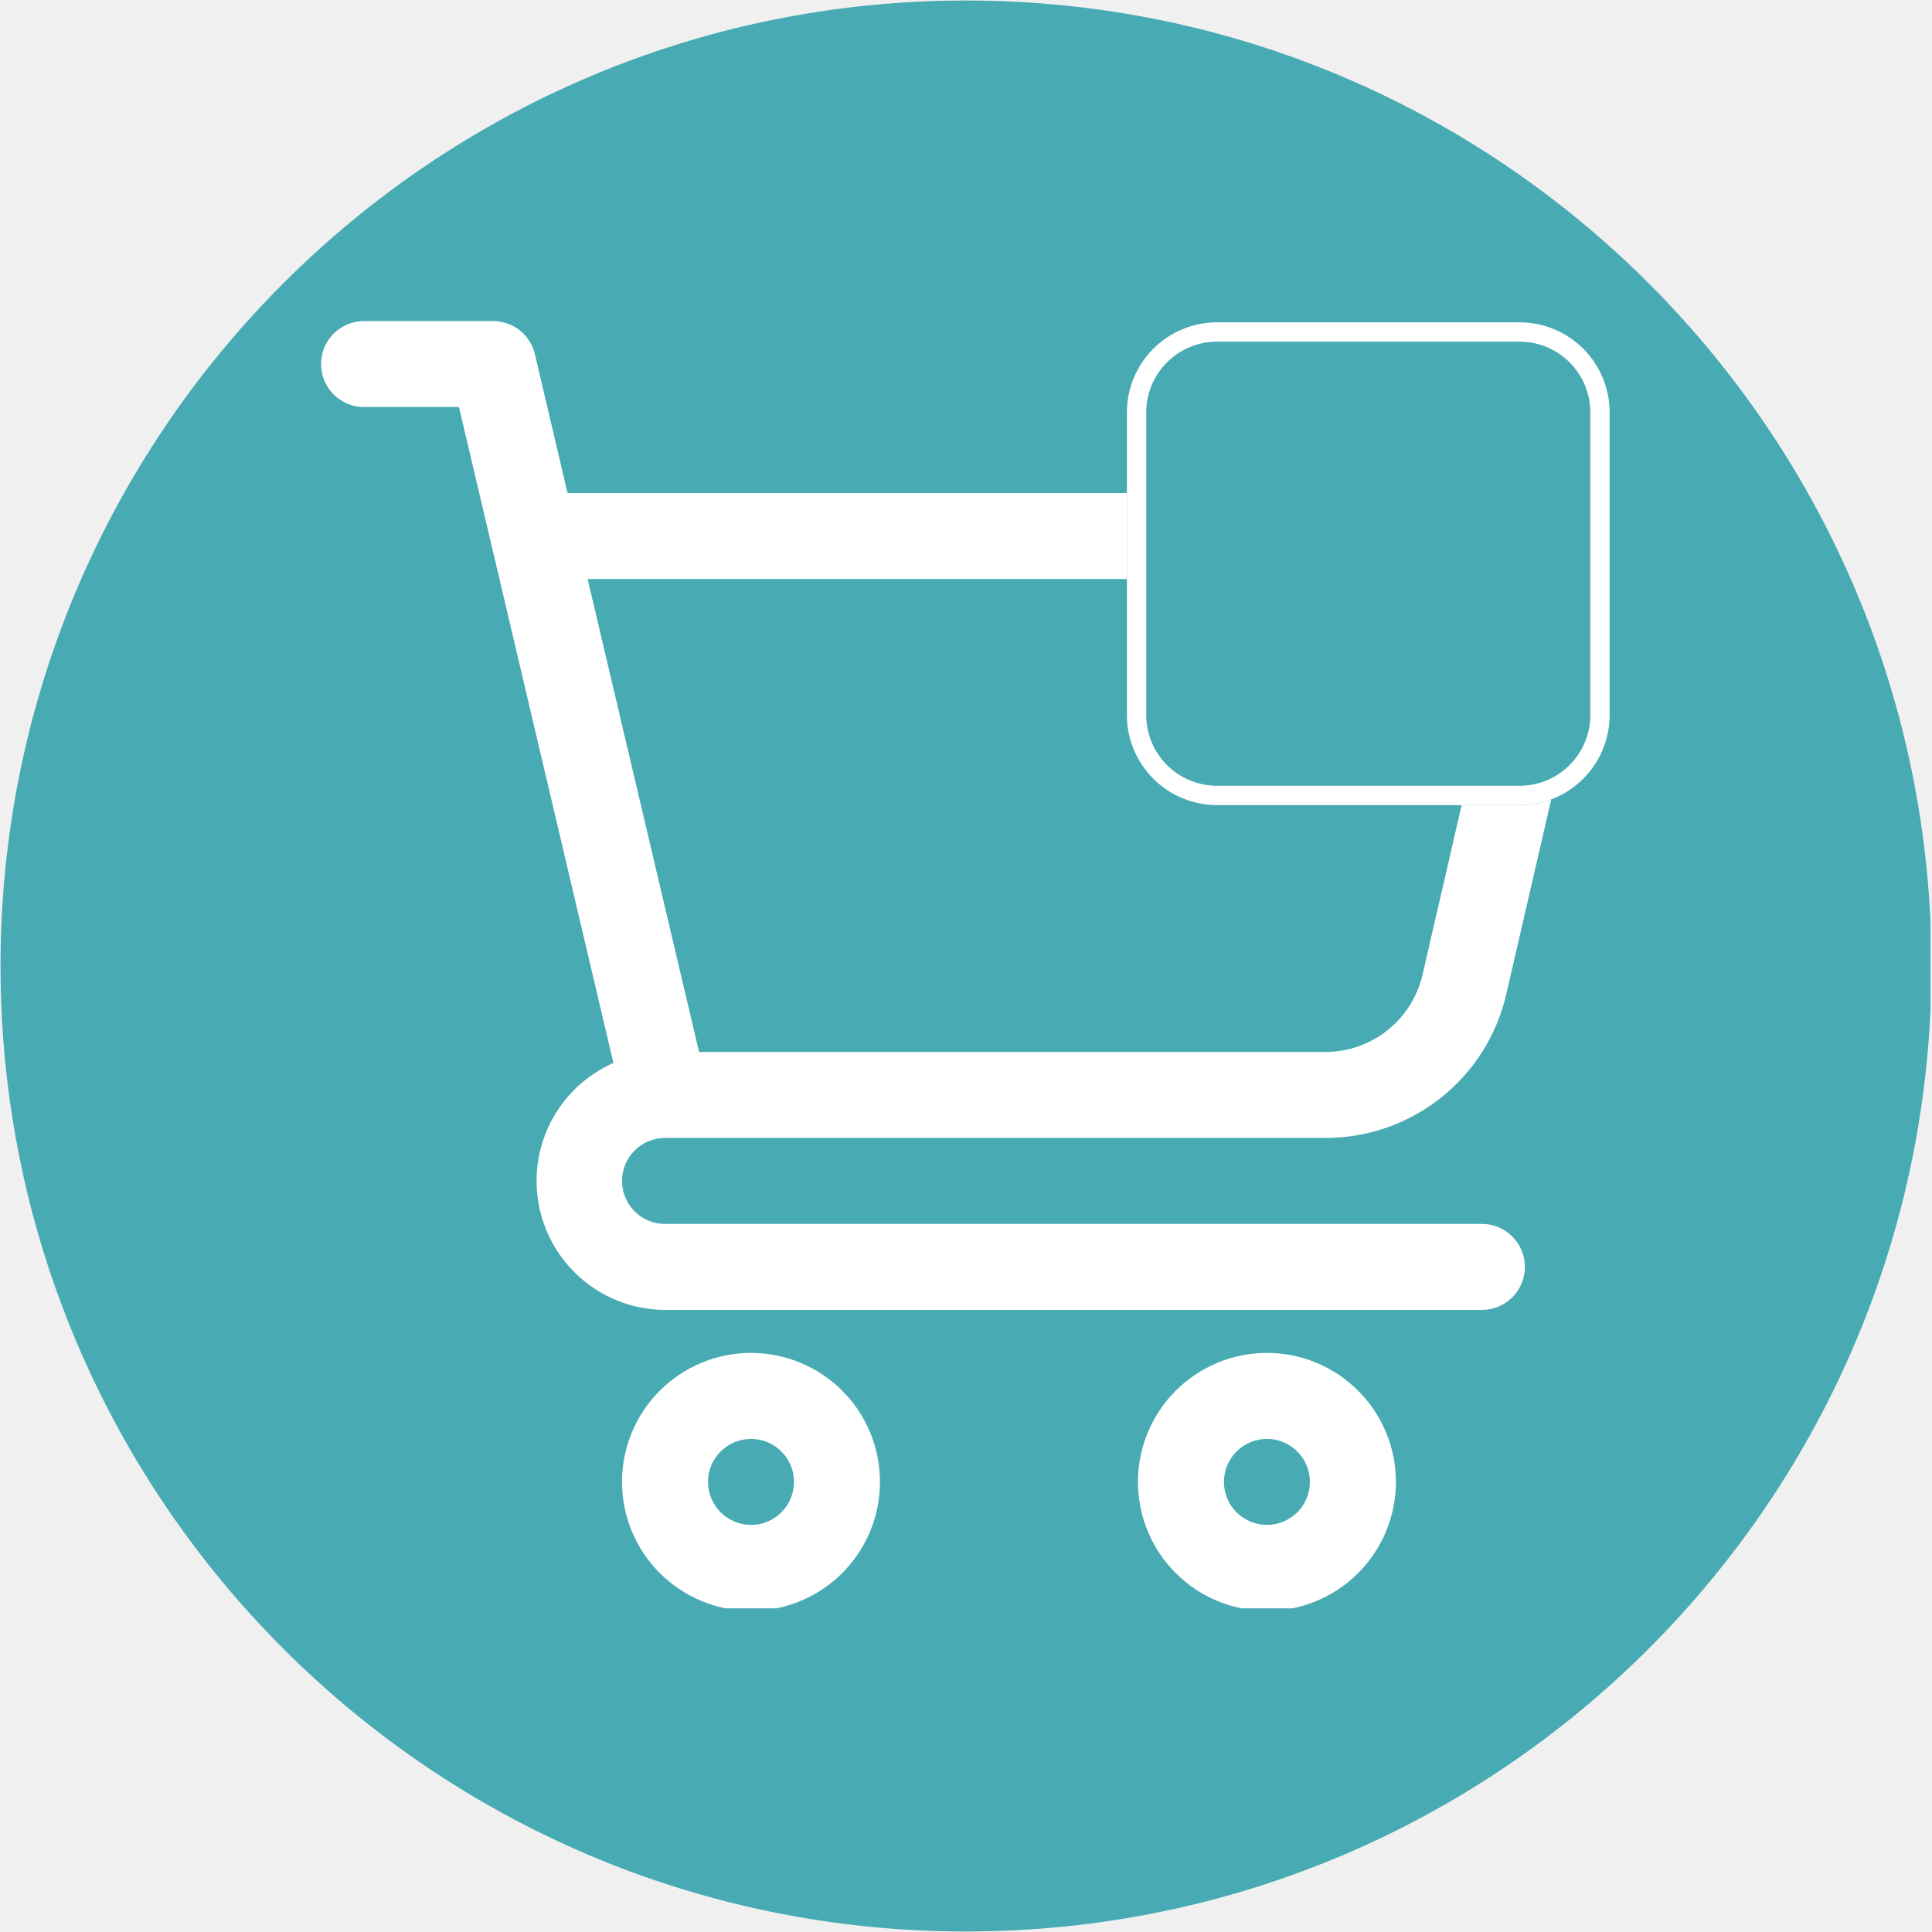
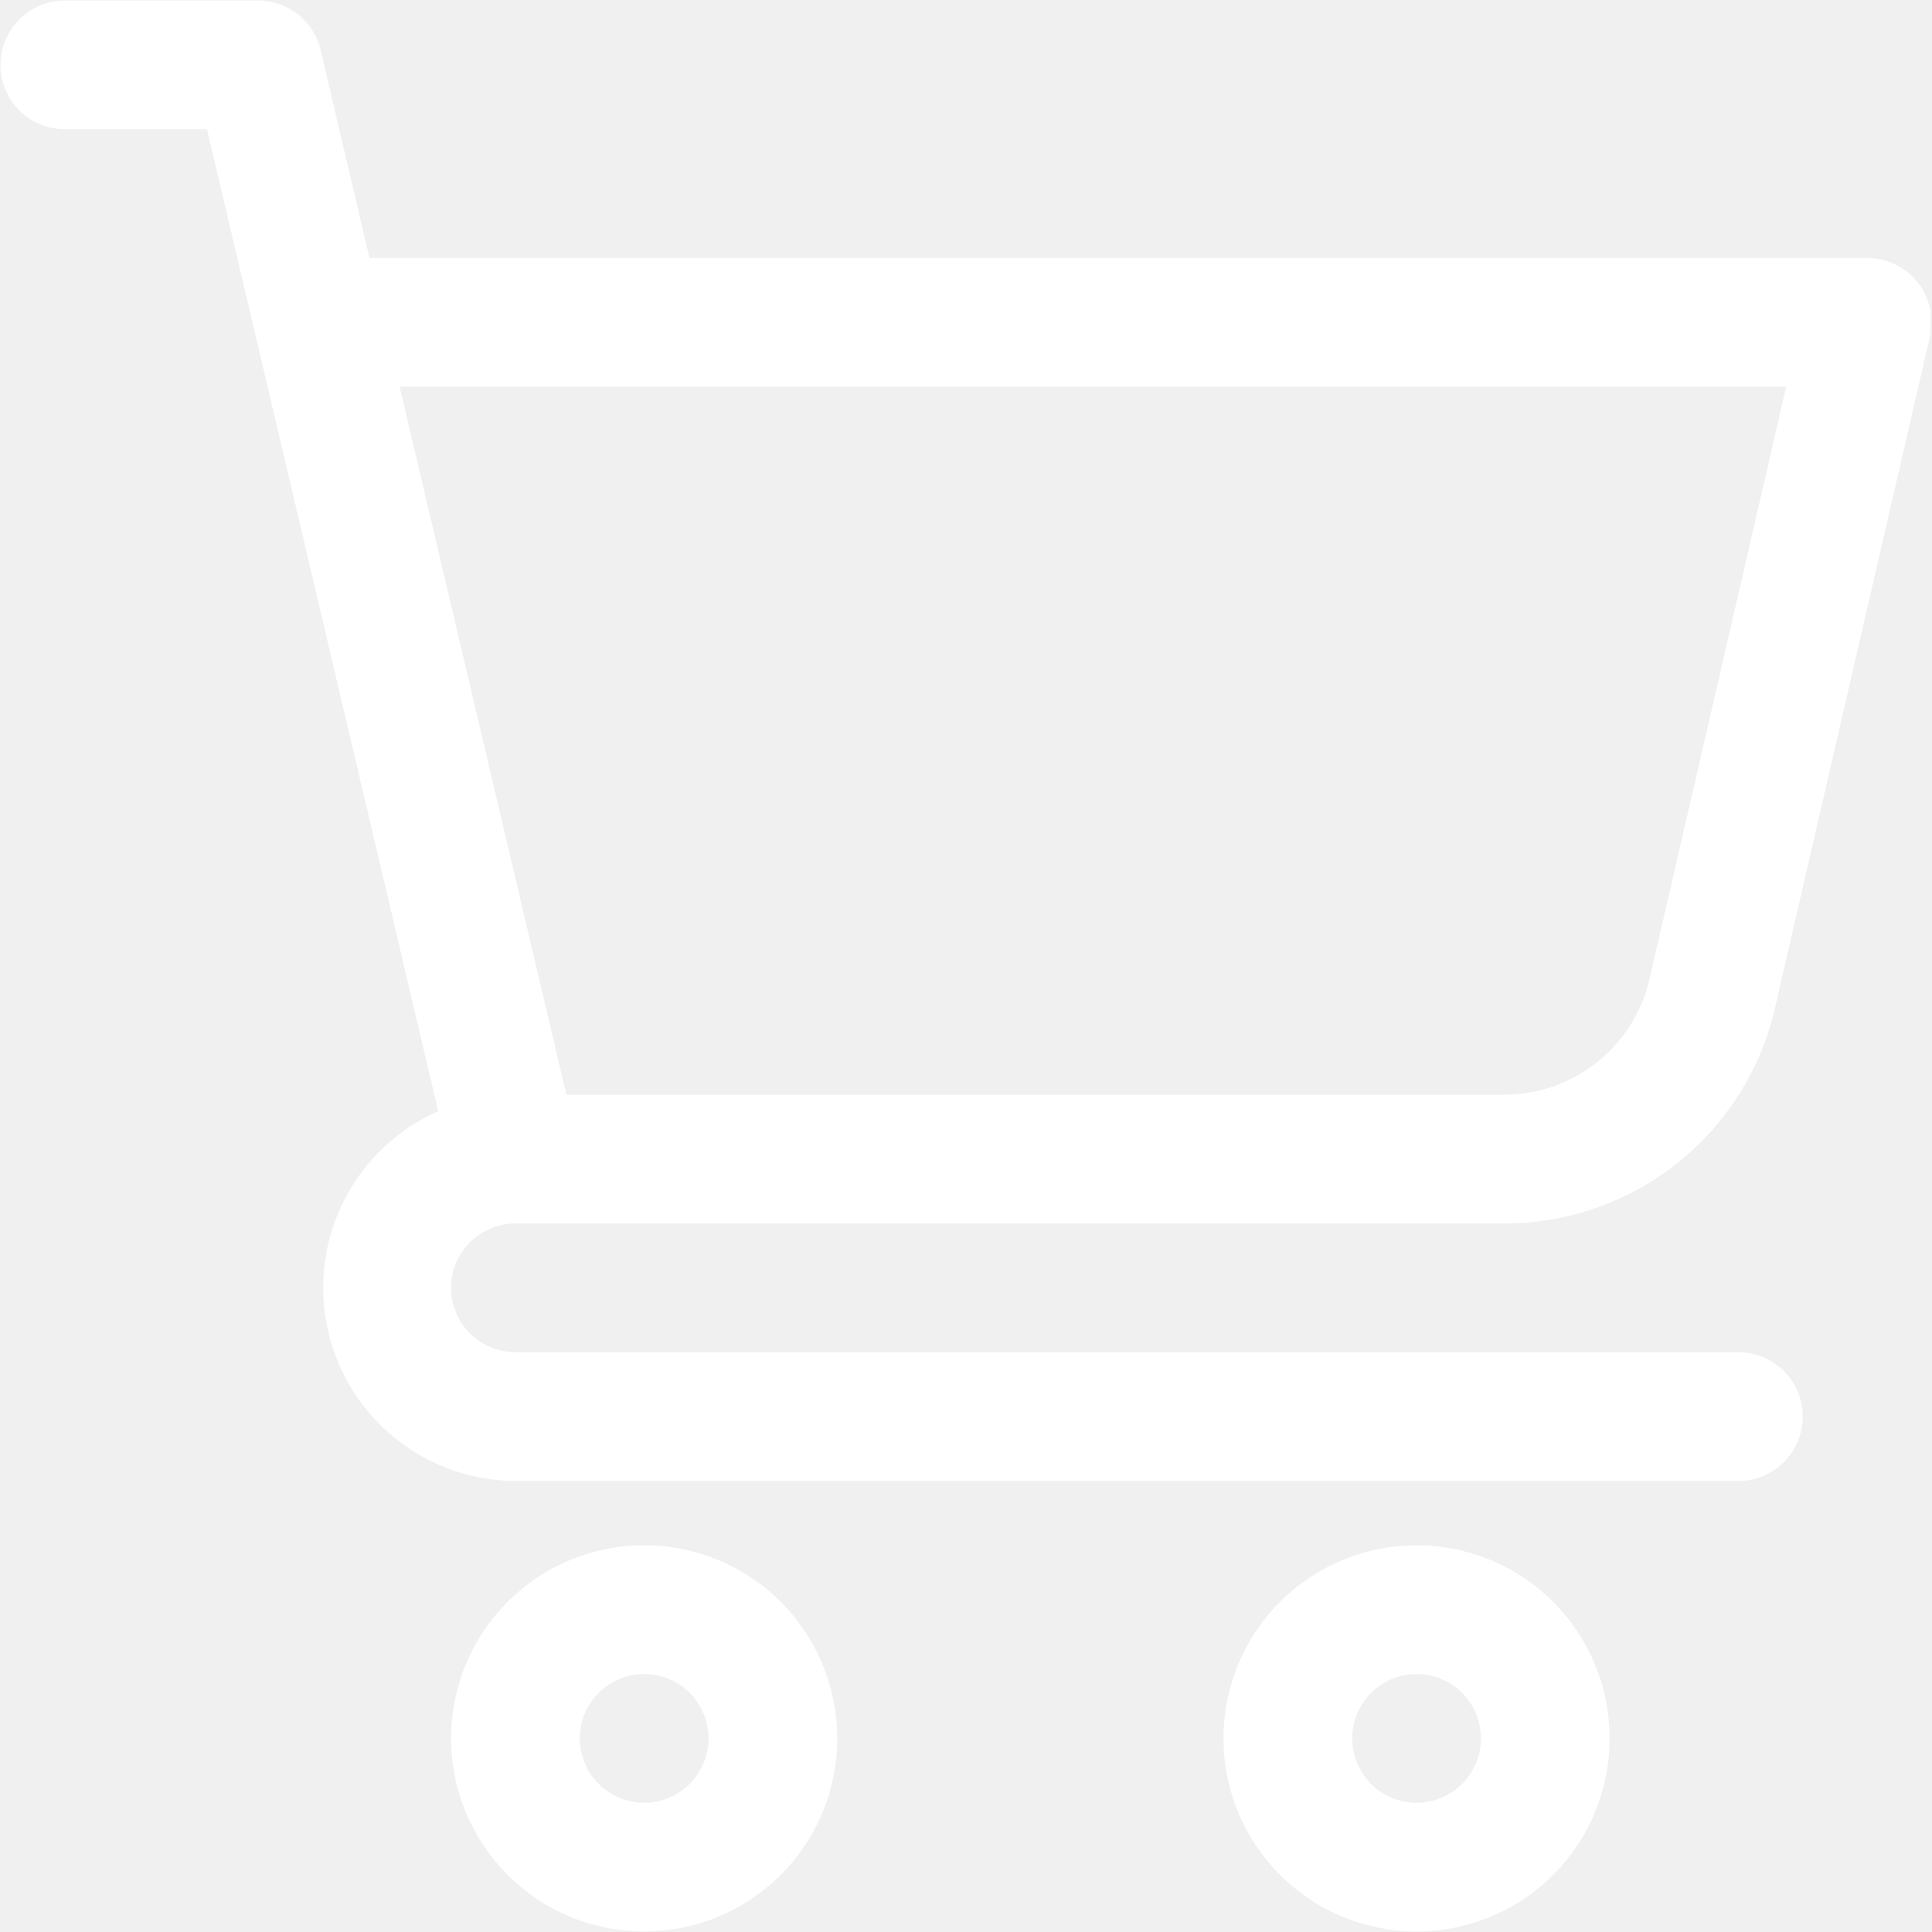
<svg xmlns="http://www.w3.org/2000/svg" width="300" zoomAndPan="magnify" viewBox="0 0 224.88 225" height="300" preserveAspectRatio="xMidYMid meet" version="1.0">
  <defs>
-     <clipPath id="e9ddc396cc">
-       <path d="M 0 0.059 L 224.762 0.059 L 224.762 224.938 L 0 224.938 Z M 0 0.059 " clip-rule="nonzero" />
+     <clipPath id="3e6756987e">
+       <path d="M 0 0.059 L 224.762 0.059 L 224.762 173 L 0 173 Z M 0 0.059 " clip-rule="nonzero" />
    </clipPath>
-     <clipPath id="ddbebab022">
-       <path d="M 112.441 0.059 C 50.34 0.059 0 50.402 0 112.5 C 0 174.598 50.34 224.941 112.441 224.941 C 174.539 224.941 224.879 174.598 224.879 112.5 C 224.879 50.402 174.539 0.059 112.441 0.059 Z M 112.441 0.059 " clip-rule="nonzero" />
+     <clipPath id="67a2dd022c">
+       <path d="M 52 179 L 98 179 L 98 224.938 L 52 224.938 Z M 52 179 " clip-rule="nonzero" />
    </clipPath>
-     <clipPath id="418a796eae">
-       <path d="M 37.328 37.391 L 187.25 37.391 L 187.25 153 L 37.328 153 Z M 37.328 37.391 " clip-rule="nonzero" />
-     </clipPath>
-     <clipPath id="63ac04ecf9">
-       <path d="M 72 157 L 103 157 L 103 187.309 L 72 187.309 Z M 72 157 " clip-rule="nonzero" />
-     </clipPath>
-     <clipPath id="fd9fcb5548">
-       <path d="M 132 157 L 163 157 L 163 187.309 L 132 187.309 Z M 132 157 " clip-rule="nonzero" />
-     </clipPath>
-     <clipPath id="f244d71493">
-       <path d="M 131.18 37.539 L 187.398 37.539 L 187.398 93.762 L 131.18 93.762 Z M 131.18 37.539 " clip-rule="nonzero" />
-     </clipPath>
-     <clipPath id="a6c101ae78">
-       <path d="M 141.676 37.539 L 176.906 37.539 C 179.688 37.539 182.359 38.645 184.328 40.613 C 186.293 42.582 187.398 45.25 187.398 48.035 L 187.398 83.266 C 187.398 86.051 186.293 88.719 184.328 90.688 C 182.359 92.656 179.688 93.762 176.906 93.762 L 141.676 93.762 C 138.891 93.762 136.223 92.656 134.254 90.688 C 132.285 88.719 131.18 86.051 131.18 83.266 L 131.18 48.035 C 131.18 45.25 132.285 42.582 134.254 40.613 C 136.223 38.645 138.891 37.539 141.676 37.539 Z M 141.676 37.539 " clip-rule="nonzero" />
+     <clipPath id="4a049ac30c">
+       <path d="M 142 179 L 188 179 L 188 224.938 L 142 224.938 Z M 142 179 " clip-rule="nonzero" />
    </clipPath>
  </defs>
-   <g clip-path="url(#e9ddc396cc)">
-     <g clip-path="url(#ddbebab022)">
-       <path fill="#48abb4" d="M 0 0.059 L 224.879 0.059 L 224.879 224.941 L 0 224.941 Z M 0 0.059 " fill-opacity="1" fill-rule="nonzero" />
-     </g>
+   <g clip-path="url(#3e6756987e)">
+     <path fill="#ffffff" d="M 59.969 142.484 L 175.047 142.484 C 175.957 142.488 176.863 142.453 177.773 142.379 C 178.68 142.305 179.582 142.191 180.477 142.043 C 181.375 141.895 182.266 141.707 183.148 141.48 C 184.027 141.258 184.898 140.992 185.758 140.695 C 186.617 140.398 187.465 140.062 188.297 139.691 C 189.125 139.324 189.941 138.918 190.738 138.48 C 191.535 138.039 192.312 137.57 193.07 137.066 C 193.828 136.559 194.562 136.023 195.273 135.457 C 195.984 134.891 196.672 134.297 197.336 133.672 C 197.996 133.047 198.629 132.395 199.238 131.719 C 199.844 131.039 200.422 130.336 200.969 129.609 C 201.516 128.883 202.031 128.133 202.516 127.363 C 203 126.594 203.449 125.805 203.867 124.996 C 204.285 124.188 204.668 123.363 205.016 122.52 C 205.363 121.68 205.672 120.828 205.949 119.961 C 206.227 119.094 206.465 118.215 206.664 117.328 L 224.691 39.227 C 224.82 38.676 224.883 38.121 224.887 37.555 C 224.887 36.992 224.824 36.434 224.699 35.883 C 224.574 35.336 224.391 34.805 224.148 34.297 C 223.902 33.789 223.605 33.312 223.254 32.871 C 222.902 32.43 222.508 32.035 222.066 31.684 C 221.625 31.328 221.148 31.031 220.641 30.785 C 220.133 30.543 219.605 30.355 219.055 30.23 C 218.504 30.105 217.949 30.043 217.383 30.043 L 42.973 30.043 L 37.285 5.84 C 37.09 5.016 36.77 4.25 36.316 3.535 C 35.863 2.82 35.305 2.203 34.641 1.68 C 33.977 1.152 33.246 0.754 32.449 0.477 C 31.652 0.199 30.828 0.059 29.984 0.059 L 7.496 0.059 C 7.004 0.059 6.516 0.109 6.035 0.203 C 5.551 0.301 5.082 0.441 4.629 0.629 C 4.172 0.82 3.742 1.051 3.332 1.324 C 2.922 1.598 2.543 1.906 2.195 2.254 C 1.848 2.605 1.535 2.98 1.262 3.391 C 0.988 3.801 0.758 4.234 0.57 4.688 C 0.383 5.141 0.238 5.609 0.145 6.094 C 0.047 6.578 0 7.062 0 7.555 C 0 8.047 0.047 8.535 0.145 9.02 C 0.238 9.5 0.383 9.969 0.57 10.426 C 0.758 10.879 0.988 11.312 1.262 11.719 C 1.535 12.129 1.848 12.508 2.195 12.855 C 2.543 13.203 2.922 13.516 3.332 13.789 C 3.742 14.062 4.172 14.293 4.629 14.48 C 5.082 14.668 5.551 14.812 6.035 14.906 C 6.516 15.004 7.004 15.051 7.496 15.051 L 24.047 15.051 L 50.973 129.41 C 49.805 129.926 48.688 130.539 47.621 131.246 C 46.559 131.953 45.559 132.746 44.633 133.621 C 43.703 134.5 42.852 135.449 42.086 136.469 C 41.316 137.492 40.641 138.57 40.059 139.707 C 39.473 140.844 38.992 142.023 38.605 143.242 C 38.223 144.461 37.949 145.703 37.777 146.973 C 37.605 148.238 37.543 149.508 37.59 150.785 C 37.633 152.062 37.789 153.328 38.051 154.578 C 38.312 155.828 38.676 157.051 39.145 158.238 C 39.613 159.426 40.18 160.566 40.844 161.66 C 41.508 162.754 42.262 163.781 43.098 164.742 C 43.938 165.707 44.852 166.594 45.844 167.402 C 46.832 168.211 47.883 168.93 48.996 169.559 C 50.109 170.188 51.266 170.715 52.469 171.148 C 53.672 171.578 54.906 171.906 56.164 172.129 C 57.422 172.348 58.691 172.461 59.969 172.469 L 202.391 172.469 C 202.883 172.469 203.371 172.422 203.855 172.324 C 204.336 172.227 204.805 172.086 205.262 171.898 C 205.715 171.711 206.148 171.477 206.555 171.203 C 206.965 170.93 207.344 170.621 207.691 170.273 C 208.039 169.926 208.352 169.547 208.625 169.137 C 208.898 168.727 209.129 168.297 209.316 167.84 C 209.504 167.387 209.648 166.918 209.742 166.434 C 209.84 165.953 209.887 165.465 209.887 164.973 C 209.887 164.48 209.84 163.992 209.742 163.508 C 209.648 163.027 209.504 162.559 209.316 162.102 C 209.129 161.648 208.898 161.215 208.625 160.809 C 208.352 160.398 208.039 160.02 207.691 159.672 C 207.344 159.324 206.965 159.012 206.555 158.738 C 206.148 158.465 205.715 158.234 205.262 158.047 C 204.805 157.859 204.336 157.715 203.855 157.621 C 203.371 157.523 202.883 157.477 202.391 157.477 L 59.969 157.477 C 59.477 157.477 58.988 157.43 58.504 157.332 C 58.023 157.234 57.555 157.094 57.098 156.906 C 56.645 156.719 56.211 156.484 55.805 156.211 C 55.395 155.938 55.016 155.629 54.668 155.281 C 54.32 154.934 54.008 154.555 53.734 154.145 C 53.461 153.734 53.23 153.305 53.043 152.848 C 52.855 152.395 52.711 151.926 52.617 151.441 C 52.52 150.961 52.473 150.473 52.473 149.98 C 52.473 149.488 52.52 149 52.617 148.52 C 52.711 148.035 52.855 147.566 53.043 147.113 C 53.23 146.656 53.461 146.227 53.734 145.816 C 54.008 145.406 54.32 145.027 54.668 144.68 C 55.016 144.332 55.395 144.02 55.805 143.746 C 56.211 143.473 56.645 143.242 57.098 143.055 C 57.555 142.867 58.023 142.723 58.504 142.629 C 58.988 142.531 59.477 142.484 59.969 142.484 Z M 207.961 45.035 L 192.055 113.953 C 191.84 114.91 191.543 115.844 191.168 116.75 C 190.793 117.656 190.348 118.523 189.824 119.355 C 189.305 120.188 188.715 120.969 188.062 121.699 C 187.41 122.43 186.699 123.102 185.93 123.715 C 185.164 124.324 184.348 124.867 183.488 125.34 C 182.629 125.812 181.738 126.211 180.812 126.531 C 179.883 126.852 178.938 127.094 177.969 127.254 C 177 127.418 176.027 127.496 175.047 127.492 L 65.906 127.492 L 46.477 45.035 Z M 207.961 45.035 " fill-opacity="1" fill-rule="nonzero" />
  </g>
-   <g clip-path="url(#418a796eae)">
-     <path fill="#ffffff" d="M 77.387 132.523 L 154.254 132.523 C 155.473 132.527 156.684 132.43 157.883 132.23 C 159.086 132.027 160.262 131.73 161.41 131.328 C 162.562 130.93 163.668 130.438 164.734 129.848 C 165.805 129.262 166.812 128.59 167.766 127.832 C 168.719 127.074 169.602 126.238 170.414 125.332 C 171.227 124.426 171.957 123.457 172.602 122.426 C 173.25 121.395 173.809 120.316 174.273 119.191 C 174.738 118.062 175.105 116.906 175.375 115.719 L 187.418 63.551 C 187.5 63.184 187.543 62.812 187.547 62.438 C 187.547 62.059 187.504 61.688 187.422 61.32 C 187.34 60.953 187.215 60.598 187.051 60.258 C 186.891 59.918 186.691 59.602 186.457 59.309 C 186.223 59.012 185.957 58.746 185.664 58.512 C 185.367 58.277 185.051 58.078 184.711 57.914 C 184.371 57.75 184.02 57.625 183.652 57.543 C 183.285 57.461 182.91 57.418 182.535 57.418 L 66.035 57.418 L 62.234 41.25 C 62.105 40.699 61.891 40.188 61.586 39.711 C 61.285 39.234 60.91 38.82 60.469 38.469 C 60.027 38.121 59.539 37.852 59.004 37.668 C 58.473 37.48 57.922 37.391 57.359 37.391 L 42.336 37.391 C 42.008 37.391 41.684 37.422 41.359 37.484 C 41.039 37.551 40.723 37.645 40.422 37.77 C 40.117 37.895 39.828 38.051 39.555 38.234 C 39.281 38.414 39.027 38.625 38.797 38.855 C 38.562 39.09 38.355 39.34 38.172 39.613 C 37.992 39.887 37.836 40.176 37.711 40.48 C 37.586 40.785 37.488 41.098 37.426 41.418 C 37.363 41.742 37.328 42.066 37.328 42.395 C 37.328 42.727 37.363 43.051 37.426 43.375 C 37.488 43.695 37.586 44.008 37.711 44.312 C 37.836 44.617 37.992 44.906 38.172 45.18 C 38.355 45.453 38.562 45.703 38.797 45.938 C 39.027 46.168 39.281 46.379 39.555 46.559 C 39.828 46.742 40.117 46.898 40.422 47.023 C 40.723 47.148 41.039 47.242 41.359 47.309 C 41.684 47.371 42.008 47.402 42.336 47.402 L 53.391 47.402 L 71.379 123.793 C 70.598 124.137 69.852 124.547 69.141 125.02 C 68.43 125.488 67.762 126.02 67.141 126.605 C 66.52 127.191 65.953 127.824 65.441 128.508 C 64.93 129.191 64.477 129.91 64.086 130.668 C 63.695 131.43 63.375 132.215 63.117 133.031 C 62.863 133.844 62.676 134.676 62.562 135.52 C 62.449 136.367 62.406 137.219 62.438 138.07 C 62.469 138.922 62.57 139.77 62.746 140.602 C 62.918 141.438 63.164 142.254 63.477 143.047 C 63.789 143.84 64.168 144.602 64.613 145.332 C 65.055 146.062 65.559 146.75 66.117 147.395 C 66.68 148.035 67.289 148.629 67.949 149.168 C 68.613 149.707 69.316 150.188 70.059 150.609 C 70.801 151.027 71.574 151.383 72.379 151.672 C 73.18 151.961 74.004 152.176 74.844 152.324 C 75.684 152.473 76.531 152.551 77.387 152.551 L 172.52 152.551 C 172.852 152.551 173.176 152.52 173.496 152.457 C 173.82 152.391 174.133 152.297 174.438 152.172 C 174.742 152.047 175.031 151.891 175.301 151.707 C 175.574 151.527 175.828 151.32 176.062 151.086 C 176.293 150.852 176.5 150.602 176.684 150.328 C 176.867 150.055 177.02 149.766 177.148 149.461 C 177.273 149.156 177.367 148.844 177.434 148.523 C 177.496 148.199 177.527 147.875 177.527 147.547 C 177.527 147.215 177.496 146.891 177.434 146.57 C 177.367 146.246 177.273 145.934 177.148 145.629 C 177.02 145.324 176.867 145.035 176.684 144.762 C 176.5 144.492 176.293 144.238 176.062 144.004 C 175.828 143.773 175.574 143.566 175.301 143.383 C 175.031 143.199 174.742 143.047 174.438 142.918 C 174.133 142.793 173.82 142.699 173.496 142.633 C 173.176 142.57 172.852 142.539 172.52 142.539 L 77.387 142.539 C 77.059 142.539 76.73 142.508 76.41 142.441 C 76.086 142.379 75.773 142.281 75.469 142.156 C 75.168 142.031 74.879 141.879 74.605 141.695 C 74.332 141.512 74.078 141.305 73.844 141.07 C 73.613 140.84 73.406 140.586 73.223 140.312 C 73.039 140.039 72.887 139.75 72.762 139.449 C 72.633 139.145 72.539 138.832 72.477 138.508 C 72.41 138.188 72.379 137.859 72.379 137.531 C 72.379 137.203 72.41 136.875 72.477 136.555 C 72.539 136.23 72.633 135.918 72.762 135.613 C 72.887 135.312 73.039 135.023 73.223 134.75 C 73.406 134.477 73.613 134.223 73.844 133.992 C 74.078 133.758 74.332 133.551 74.605 133.367 C 74.879 133.184 75.168 133.031 75.469 132.906 C 75.773 132.781 76.086 132.684 76.41 132.621 C 76.73 132.555 77.059 132.523 77.387 132.523 Z M 176.242 67.434 L 165.617 113.469 C 165.473 114.105 165.273 114.73 165.023 115.336 C 164.773 115.941 164.477 116.52 164.125 117.074 C 163.777 117.629 163.387 118.152 162.949 118.641 C 162.512 119.129 162.039 119.578 161.523 119.984 C 161.012 120.395 160.469 120.758 159.895 121.07 C 159.32 121.387 158.723 121.652 158.105 121.867 C 157.488 122.082 156.855 122.246 156.207 122.352 C 155.562 122.461 154.91 122.512 154.254 122.512 L 81.352 122.512 L 68.375 67.434 Z M 176.242 67.434 " fill-opacity="1" fill-rule="nonzero" />
+   <g clip-path="url(#67a2dd022c)">
+     <path fill="#ffffff" d="M 74.961 179.965 C 74.223 179.965 73.488 180 72.754 180.074 C 72.023 180.145 71.297 180.254 70.574 180.395 C 69.852 180.539 69.137 180.719 68.434 180.934 C 67.727 181.145 67.035 181.395 66.355 181.676 C 65.672 181.957 65.008 182.273 64.359 182.621 C 63.711 182.965 63.078 183.344 62.465 183.754 C 61.855 184.164 61.262 184.602 60.695 185.07 C 60.125 185.535 59.578 186.031 59.059 186.551 C 58.539 187.07 58.043 187.617 57.578 188.188 C 57.109 188.754 56.672 189.348 56.262 189.957 C 55.852 190.57 55.473 191.203 55.129 191.852 C 54.781 192.5 54.465 193.164 54.184 193.848 C 53.902 194.527 53.652 195.219 53.441 195.926 C 53.227 196.629 53.047 197.344 52.902 198.066 C 52.762 198.789 52.652 199.516 52.582 200.246 C 52.508 200.98 52.473 201.715 52.473 202.453 C 52.473 203.188 52.508 203.922 52.582 204.656 C 52.652 205.391 52.762 206.117 52.902 206.84 C 53.047 207.562 53.227 208.273 53.441 208.98 C 53.652 209.684 53.902 210.379 54.184 211.059 C 54.465 211.738 54.781 212.402 55.129 213.055 C 55.473 213.703 55.852 214.332 56.262 214.945 C 56.672 215.559 57.109 216.148 57.578 216.719 C 58.043 217.289 58.539 217.832 59.059 218.352 C 59.578 218.875 60.125 219.367 60.695 219.836 C 61.262 220.301 61.855 220.742 62.465 221.148 C 63.078 221.559 63.711 221.938 64.359 222.285 C 65.008 222.633 65.672 222.945 66.355 223.227 C 67.035 223.512 67.727 223.758 68.434 223.973 C 69.137 224.184 69.852 224.363 70.574 224.508 C 71.297 224.652 72.023 224.758 72.754 224.832 C 73.488 224.902 74.223 224.941 74.961 224.941 C 75.695 224.941 76.43 224.902 77.164 224.832 C 77.898 224.758 78.625 224.652 79.348 224.508 C 80.07 224.363 80.781 224.184 81.488 223.973 C 82.191 223.758 82.887 223.512 83.566 223.227 C 84.246 222.945 84.91 222.633 85.562 222.285 C 86.211 221.938 86.84 221.559 87.453 221.148 C 88.066 220.742 88.656 220.301 89.227 219.836 C 89.797 219.367 90.34 218.875 90.863 218.352 C 91.383 217.832 91.875 217.289 92.344 216.719 C 92.812 216.148 93.25 215.559 93.656 214.945 C 94.066 214.332 94.445 213.703 94.793 213.055 C 95.141 212.402 95.453 211.738 95.734 211.059 C 96.02 210.379 96.266 209.684 96.48 208.98 C 96.695 208.273 96.871 207.562 97.016 206.84 C 97.16 206.117 97.266 205.391 97.34 204.656 C 97.41 203.922 97.449 203.188 97.449 202.453 C 97.449 201.715 97.41 200.98 97.34 200.246 C 97.266 199.516 97.16 198.789 97.016 198.066 C 96.871 197.344 96.695 196.629 96.48 195.926 C 96.266 195.219 96.02 194.527 95.734 193.848 C 95.453 193.164 95.141 192.5 94.793 191.852 C 94.445 191.203 94.066 190.57 93.656 189.957 C 93.25 189.348 92.812 188.754 92.344 188.188 C 91.875 187.617 91.383 187.07 90.863 186.551 C 90.34 186.031 89.797 185.535 89.227 185.07 C 88.656 184.602 88.066 184.164 87.453 183.754 C 86.84 183.344 86.211 182.965 85.562 182.621 C 84.91 182.273 84.246 181.957 83.566 181.676 C 82.887 181.395 82.191 181.145 81.488 180.934 C 80.781 180.719 80.07 180.539 79.348 180.395 C 78.625 180.254 77.898 180.145 77.164 180.074 C 76.43 180 75.695 179.965 74.961 179.965 Z M 74.961 209.949 C 74.469 209.949 73.98 209.898 73.496 209.805 C 73.016 209.707 72.547 209.566 72.09 209.379 C 71.637 209.188 71.203 208.957 70.797 208.684 C 70.387 208.41 70.008 208.102 69.66 207.754 C 69.312 207.406 69 207.027 68.727 206.617 C 68.453 206.207 68.223 205.773 68.035 205.32 C 67.848 204.867 67.703 204.398 67.609 203.914 C 67.512 203.43 67.465 202.945 67.465 202.453 C 67.465 201.961 67.512 201.473 67.609 200.988 C 67.703 200.508 67.848 200.039 68.035 199.582 C 68.223 199.129 68.453 198.695 68.727 198.289 C 69 197.879 69.312 197.5 69.66 197.152 C 70.008 196.805 70.387 196.492 70.797 196.219 C 71.203 195.945 71.637 195.715 72.09 195.527 C 72.547 195.34 73.016 195.195 73.496 195.102 C 73.98 195.004 74.469 194.957 74.961 194.957 C 75.453 194.957 75.941 195.004 76.422 195.102 C 76.906 195.195 77.375 195.34 77.828 195.527 C 78.285 195.715 78.715 195.945 79.125 196.219 C 79.535 196.492 79.914 196.805 80.262 197.152 C 80.609 197.5 80.918 197.879 81.191 198.289 C 81.465 198.695 81.695 199.129 81.887 199.582 C 82.074 200.039 82.215 200.508 82.312 200.988 C 82.406 201.473 82.457 201.961 82.457 202.453 C 82.457 202.945 82.406 203.43 82.312 203.914 C 82.215 204.398 82.074 204.867 81.887 205.32 C 81.695 205.773 81.465 206.207 81.191 206.617 C 80.918 207.027 80.609 207.406 80.262 207.754 C 79.914 208.102 79.535 208.41 79.125 208.684 C 78.715 208.957 78.285 209.188 77.828 209.379 C 77.375 209.566 76.906 209.707 76.422 209.805 C 75.941 209.898 75.453 209.949 74.961 209.949 Z M 74.961 209.949 " fill-opacity="1" fill-rule="nonzero" />
  </g>
-   <g clip-path="url(#63ac04ecf9)">
-     <path fill="#ffffff" d="M 87.398 157.559 C 86.414 157.559 85.438 157.656 84.469 157.848 C 83.504 158.039 82.562 158.324 81.652 158.703 C 80.742 159.082 79.875 159.543 79.055 160.09 C 78.234 160.641 77.477 161.262 76.777 161.961 C 76.082 162.656 75.457 163.414 74.91 164.234 C 74.363 165.055 73.898 165.922 73.523 166.832 C 73.145 167.742 72.859 168.684 72.668 169.648 C 72.477 170.617 72.379 171.594 72.379 172.582 C 72.379 173.566 72.477 174.543 72.668 175.512 C 72.859 176.48 73.145 177.418 73.523 178.328 C 73.898 179.242 74.363 180.105 74.91 180.926 C 75.457 181.746 76.082 182.504 76.777 183.203 C 77.477 183.898 78.234 184.523 79.055 185.07 C 79.875 185.617 80.742 186.082 81.652 186.457 C 82.562 186.836 83.504 187.121 84.469 187.312 C 85.438 187.508 86.414 187.602 87.398 187.602 C 88.387 187.602 89.363 187.508 90.332 187.312 C 91.297 187.121 92.238 186.836 93.148 186.457 C 94.059 186.082 94.926 185.617 95.746 185.07 C 96.566 184.523 97.324 183.898 98.023 183.203 C 98.719 182.504 99.344 181.746 99.891 180.926 C 100.438 180.105 100.902 179.242 101.277 178.328 C 101.656 177.418 101.941 176.48 102.133 175.512 C 102.324 174.543 102.422 173.566 102.422 172.582 C 102.422 171.594 102.324 170.617 102.133 169.648 C 101.941 168.684 101.656 167.742 101.277 166.832 C 100.902 165.922 100.438 165.055 99.891 164.234 C 99.344 163.414 98.719 162.656 98.023 161.961 C 97.324 161.262 96.566 160.641 95.746 160.09 C 94.926 159.543 94.059 159.082 93.148 158.703 C 92.238 158.324 91.297 158.039 90.332 157.848 C 89.363 157.656 88.387 157.559 87.398 157.559 Z M 87.398 177.59 C 87.07 177.59 86.746 177.555 86.422 177.492 C 86.102 177.426 85.789 177.332 85.484 177.207 C 85.18 177.082 84.891 176.926 84.617 176.742 C 84.344 176.562 84.094 176.355 83.859 176.121 C 83.629 175.891 83.418 175.637 83.238 175.363 C 83.055 175.09 82.898 174.801 82.773 174.496 C 82.648 174.191 82.555 173.879 82.488 173.559 C 82.426 173.234 82.395 172.91 82.395 172.582 C 82.395 172.254 82.426 171.926 82.488 171.605 C 82.555 171.281 82.648 170.969 82.773 170.664 C 82.898 170.359 83.055 170.074 83.238 169.801 C 83.418 169.527 83.629 169.273 83.859 169.039 C 84.094 168.809 84.344 168.602 84.617 168.418 C 84.891 168.234 85.18 168.082 85.484 167.953 C 85.789 167.828 86.102 167.734 86.422 167.672 C 86.746 167.605 87.07 167.574 87.398 167.574 C 87.73 167.574 88.055 167.605 88.379 167.672 C 88.699 167.734 89.012 167.828 89.316 167.953 C 89.621 168.082 89.91 168.234 90.184 168.418 C 90.457 168.602 90.707 168.809 90.941 169.039 C 91.172 169.273 91.383 169.527 91.562 169.801 C 91.746 170.074 91.902 170.359 92.027 170.664 C 92.152 170.969 92.246 171.281 92.312 171.605 C 92.375 171.926 92.406 172.254 92.406 172.582 C 92.406 172.91 92.375 173.234 92.312 173.559 C 92.246 173.879 92.152 174.191 92.027 174.496 C 91.902 174.801 91.746 175.09 91.562 175.363 C 91.383 175.637 91.172 175.891 90.941 176.121 C 90.707 176.355 90.457 176.562 90.184 176.742 C 89.91 176.926 89.621 177.082 89.316 177.207 C 89.012 177.332 88.699 177.426 88.379 177.492 C 88.055 177.555 87.73 177.59 87.398 177.59 Z M 87.398 177.59 " fill-opacity="1" fill-rule="nonzero" />
-   </g>
-   <g clip-path="url(#fd9fcb5548)">
-     <path fill="#ffffff" d="M 147.484 157.559 C 146.5 157.559 145.523 157.656 144.555 157.848 C 143.586 158.039 142.648 158.324 141.738 158.703 C 140.824 159.082 139.961 159.543 139.141 160.09 C 138.32 160.641 137.562 161.262 136.863 161.961 C 136.168 162.656 135.543 163.414 134.996 164.234 C 134.449 165.055 133.984 165.922 133.609 166.832 C 133.23 167.742 132.945 168.684 132.754 169.648 C 132.559 170.617 132.465 171.594 132.465 172.582 C 132.465 173.566 132.559 174.543 132.754 175.512 C 132.945 176.48 133.23 177.418 133.609 178.328 C 133.984 179.242 134.449 180.105 134.996 180.926 C 135.543 181.746 136.168 182.504 136.863 183.203 C 137.562 183.898 138.32 184.523 139.141 185.07 C 139.961 185.617 140.824 186.082 141.738 186.457 C 142.648 186.836 143.586 187.121 144.555 187.312 C 145.523 187.508 146.5 187.602 147.484 187.602 C 148.473 187.602 149.449 187.508 150.414 187.312 C 151.383 187.121 152.324 186.836 153.234 186.457 C 154.145 186.082 155.012 185.617 155.832 185.07 C 156.652 184.523 157.41 183.898 158.105 183.203 C 158.805 182.504 159.426 181.746 159.977 180.926 C 160.523 180.105 160.984 179.242 161.363 178.328 C 161.742 177.418 162.027 176.48 162.219 175.512 C 162.41 174.543 162.508 173.566 162.508 172.582 C 162.508 171.594 162.41 170.617 162.219 169.648 C 162.027 168.684 161.742 167.742 161.363 166.832 C 160.984 165.922 160.523 165.055 159.977 164.234 C 159.426 163.414 158.805 162.656 158.105 161.961 C 157.41 161.262 156.652 160.641 155.832 160.09 C 155.012 159.543 154.145 159.082 153.234 158.703 C 152.324 158.324 151.383 158.039 150.414 157.848 C 149.449 157.656 148.473 157.559 147.484 157.559 Z M 147.484 177.59 C 147.156 177.59 146.832 177.555 146.508 177.492 C 146.188 177.426 145.871 177.332 145.57 177.207 C 145.266 177.082 144.977 176.926 144.703 176.742 C 144.43 176.562 144.176 176.355 143.945 176.121 C 143.711 175.891 143.504 175.637 143.32 175.363 C 143.141 175.09 142.984 174.801 142.859 174.496 C 142.734 174.191 142.637 173.879 142.574 173.559 C 142.512 173.234 142.477 172.91 142.477 172.582 C 142.477 172.254 142.512 171.926 142.574 171.605 C 142.637 171.281 142.734 170.969 142.859 170.664 C 142.984 170.359 143.141 170.074 143.32 169.801 C 143.504 169.527 143.711 169.273 143.945 169.039 C 144.176 168.809 144.43 168.602 144.703 168.418 C 144.977 168.234 145.266 168.082 145.57 167.953 C 145.871 167.828 146.188 167.734 146.508 167.672 C 146.832 167.605 147.156 167.574 147.484 167.574 C 147.812 167.574 148.141 167.605 148.461 167.672 C 148.785 167.734 149.098 167.828 149.402 167.953 C 149.707 168.082 149.992 168.234 150.266 168.418 C 150.539 168.602 150.793 168.809 151.027 169.039 C 151.258 169.273 151.465 169.527 151.648 169.801 C 151.832 170.074 151.984 170.359 152.113 170.664 C 152.238 170.969 152.332 171.281 152.395 171.605 C 152.461 171.926 152.492 172.254 152.492 172.582 C 152.492 172.91 152.461 173.234 152.395 173.559 C 152.332 173.879 152.238 174.191 152.113 174.496 C 151.984 174.801 151.832 175.09 151.648 175.363 C 151.465 175.637 151.258 175.891 151.027 176.121 C 150.793 176.355 150.539 176.562 150.266 176.742 C 149.992 176.926 149.707 177.082 149.402 177.207 C 149.098 177.332 148.785 177.426 148.461 177.492 C 148.141 177.555 147.812 177.59 147.484 177.59 Z M 147.484 177.59 " fill-opacity="1" fill-rule="nonzero" />
-   </g>
-   <g clip-path="url(#f244d71493)">
-     <g clip-path="url(#a6c101ae78)">
-       <path fill="#48abb4" d="M 131.18 37.539 L 187.398 37.539 L 187.398 93.762 L 131.18 93.762 Z M 131.18 37.539 " fill-opacity="1" fill-rule="nonzero" />
-       <path stroke-linecap="butt" transform="matrix(0.7496, 0, 0, 0.7496, 131.18, 37.54001)" fill="none" stroke-linejoin="miter" d="M 14.002 -0.001 L 61.001 -0.001 C 64.711 -0.001 68.276 1.473 70.902 4.1 C 73.523 6.726 74.998 10.285 74.998 14.001 L 74.998 61 C 74.998 64.716 73.523 68.275 70.902 70.901 C 68.276 73.528 64.711 75.002 61.001 75.002 L 14.002 75.002 C 10.286 75.002 6.727 73.528 4.101 70.901 C 1.474 68.275 -0 64.716 -0 61 L -0 14.001 C -0 10.285 1.474 6.726 4.101 4.1 C 6.727 1.473 10.286 -0.001 14.002 -0.001 Z M 14.002 -0.001 " stroke="#ffffff" stroke-width="6" stroke-opacity="1" stroke-miterlimit="4" />
-     </g>
+   <g clip-path="url(#4a049ac30c)">
+     <path fill="#ffffff" d="M 164.91 179.965 C 164.176 179.965 163.441 180 162.707 180.074 C 161.977 180.145 161.246 180.254 160.523 180.395 C 159.801 180.539 159.09 180.719 158.383 180.934 C 157.68 181.145 156.988 181.395 156.305 181.676 C 155.625 181.957 154.961 182.273 154.312 182.621 C 153.66 182.965 153.031 183.344 152.418 183.754 C 151.805 184.164 151.215 184.602 150.645 185.07 C 150.078 185.535 149.531 186.031 149.012 186.551 C 148.488 187.07 147.996 187.617 147.527 188.188 C 147.062 188.754 146.625 189.348 146.215 189.957 C 145.805 190.57 145.426 191.203 145.078 191.852 C 144.73 192.5 144.418 193.164 144.137 193.848 C 143.855 194.527 143.605 195.219 143.391 195.926 C 143.18 196.629 143 197.344 142.855 198.066 C 142.711 198.789 142.605 199.516 142.531 200.246 C 142.461 200.98 142.426 201.715 142.426 202.453 C 142.426 203.188 142.461 203.922 142.531 204.656 C 142.605 205.391 142.711 206.117 142.855 206.84 C 143 207.562 143.18 208.273 143.391 208.98 C 143.605 209.684 143.855 210.379 144.137 211.059 C 144.418 211.738 144.73 212.402 145.078 213.055 C 145.426 213.703 145.805 214.332 146.215 214.945 C 146.625 215.559 147.062 216.148 147.527 216.719 C 147.996 217.289 148.488 217.832 149.012 218.352 C 149.531 218.875 150.078 219.367 150.645 219.836 C 151.215 220.301 151.805 220.742 152.418 221.148 C 153.031 221.559 153.66 221.938 154.312 222.285 C 154.961 222.633 155.625 222.945 156.305 223.227 C 156.988 223.512 157.68 223.758 158.383 223.973 C 159.09 224.184 159.801 224.363 160.523 224.508 C 161.246 224.652 161.977 224.758 162.707 224.832 C 163.441 224.902 164.176 224.941 164.91 224.941 C 165.648 224.941 166.383 224.902 167.117 224.832 C 167.848 224.758 168.578 224.652 169.301 224.508 C 170.023 224.363 170.734 224.184 171.441 223.973 C 172.145 223.758 172.836 223.512 173.52 223.227 C 174.199 222.945 174.863 222.633 175.512 222.285 C 176.164 221.938 176.793 221.559 177.406 221.148 C 178.02 220.742 178.609 220.301 179.18 219.836 C 179.746 219.367 180.293 218.875 180.812 218.352 C 181.336 217.832 181.828 217.289 182.297 216.719 C 182.762 216.148 183.199 215.559 183.609 214.945 C 184.02 214.332 184.398 213.703 184.746 213.055 C 185.094 212.402 185.406 211.738 185.688 211.059 C 185.969 210.379 186.219 209.684 186.434 208.98 C 186.645 208.273 186.824 207.562 186.969 206.84 C 187.113 206.117 187.219 205.391 187.293 204.656 C 187.363 203.922 187.398 203.188 187.398 202.453 C 187.398 201.715 187.363 200.98 187.293 200.246 C 187.219 199.516 187.113 198.789 186.969 198.066 C 186.824 197.344 186.645 196.629 186.434 195.926 C 186.219 195.219 185.969 194.527 185.688 193.848 C 185.406 193.164 185.094 192.5 184.746 191.852 C 184.398 191.203 184.02 190.57 183.609 189.957 C 183.199 189.348 182.762 188.754 182.297 188.188 C 181.828 187.617 181.336 187.07 180.812 186.551 C 180.293 186.031 179.746 185.535 179.18 185.07 C 178.609 184.602 178.02 184.164 177.406 183.754 C 176.793 183.344 176.164 182.965 175.512 182.621 C 174.863 182.273 174.199 181.957 173.52 181.676 C 172.836 181.395 172.145 181.145 171.441 180.934 C 170.734 180.719 170.023 180.539 169.301 180.395 C 168.578 180.254 167.848 180.145 167.117 180.074 C 166.383 180 165.648 179.965 164.91 179.965 Z M 164.91 209.949 C 164.418 209.949 163.934 209.898 163.449 209.805 C 162.969 209.707 162.5 209.566 162.043 209.379 C 161.59 209.188 161.156 208.957 160.746 208.684 C 160.34 208.41 159.961 208.102 159.613 207.754 C 159.262 207.406 158.953 207.027 158.68 206.617 C 158.406 206.207 158.176 205.773 157.988 205.32 C 157.797 204.867 157.656 204.398 157.559 203.914 C 157.465 203.43 157.414 202.945 157.414 202.453 C 157.414 201.961 157.465 201.473 157.559 200.988 C 157.656 200.508 157.797 200.039 157.988 199.582 C 158.176 199.129 158.406 198.695 158.68 198.289 C 158.953 197.879 159.262 197.5 159.613 197.152 C 159.961 196.805 160.34 196.492 160.746 196.219 C 161.156 195.945 161.59 195.715 162.043 195.527 C 162.5 195.34 162.969 195.195 163.449 195.102 C 163.934 195.004 164.418 194.957 164.91 194.957 C 165.402 194.957 165.891 195.004 166.375 195.102 C 166.855 195.195 167.324 195.34 167.781 195.527 C 168.234 195.715 168.668 195.945 169.078 196.219 C 169.484 196.492 169.863 196.805 170.211 197.152 C 170.559 197.5 170.871 197.879 171.145 198.289 C 171.418 198.695 171.648 199.129 171.836 199.582 C 172.027 200.039 172.168 200.508 172.266 200.988 C 172.359 201.473 172.406 201.961 172.406 202.453 C 172.406 202.945 172.359 203.43 172.266 203.914 C 172.168 204.398 172.027 204.867 171.836 205.32 C 171.648 205.773 171.418 206.207 171.145 206.617 C 170.871 207.027 170.559 207.406 170.211 207.754 C 169.863 208.102 169.484 208.41 169.078 208.684 C 168.668 208.957 168.234 209.188 167.781 209.379 C 167.324 209.566 166.855 209.707 166.375 209.805 C 165.891 209.898 165.402 209.949 164.91 209.949 Z M 164.91 209.949 " fill-opacity="1" fill-rule="nonzero" />
  </g>
</svg>
